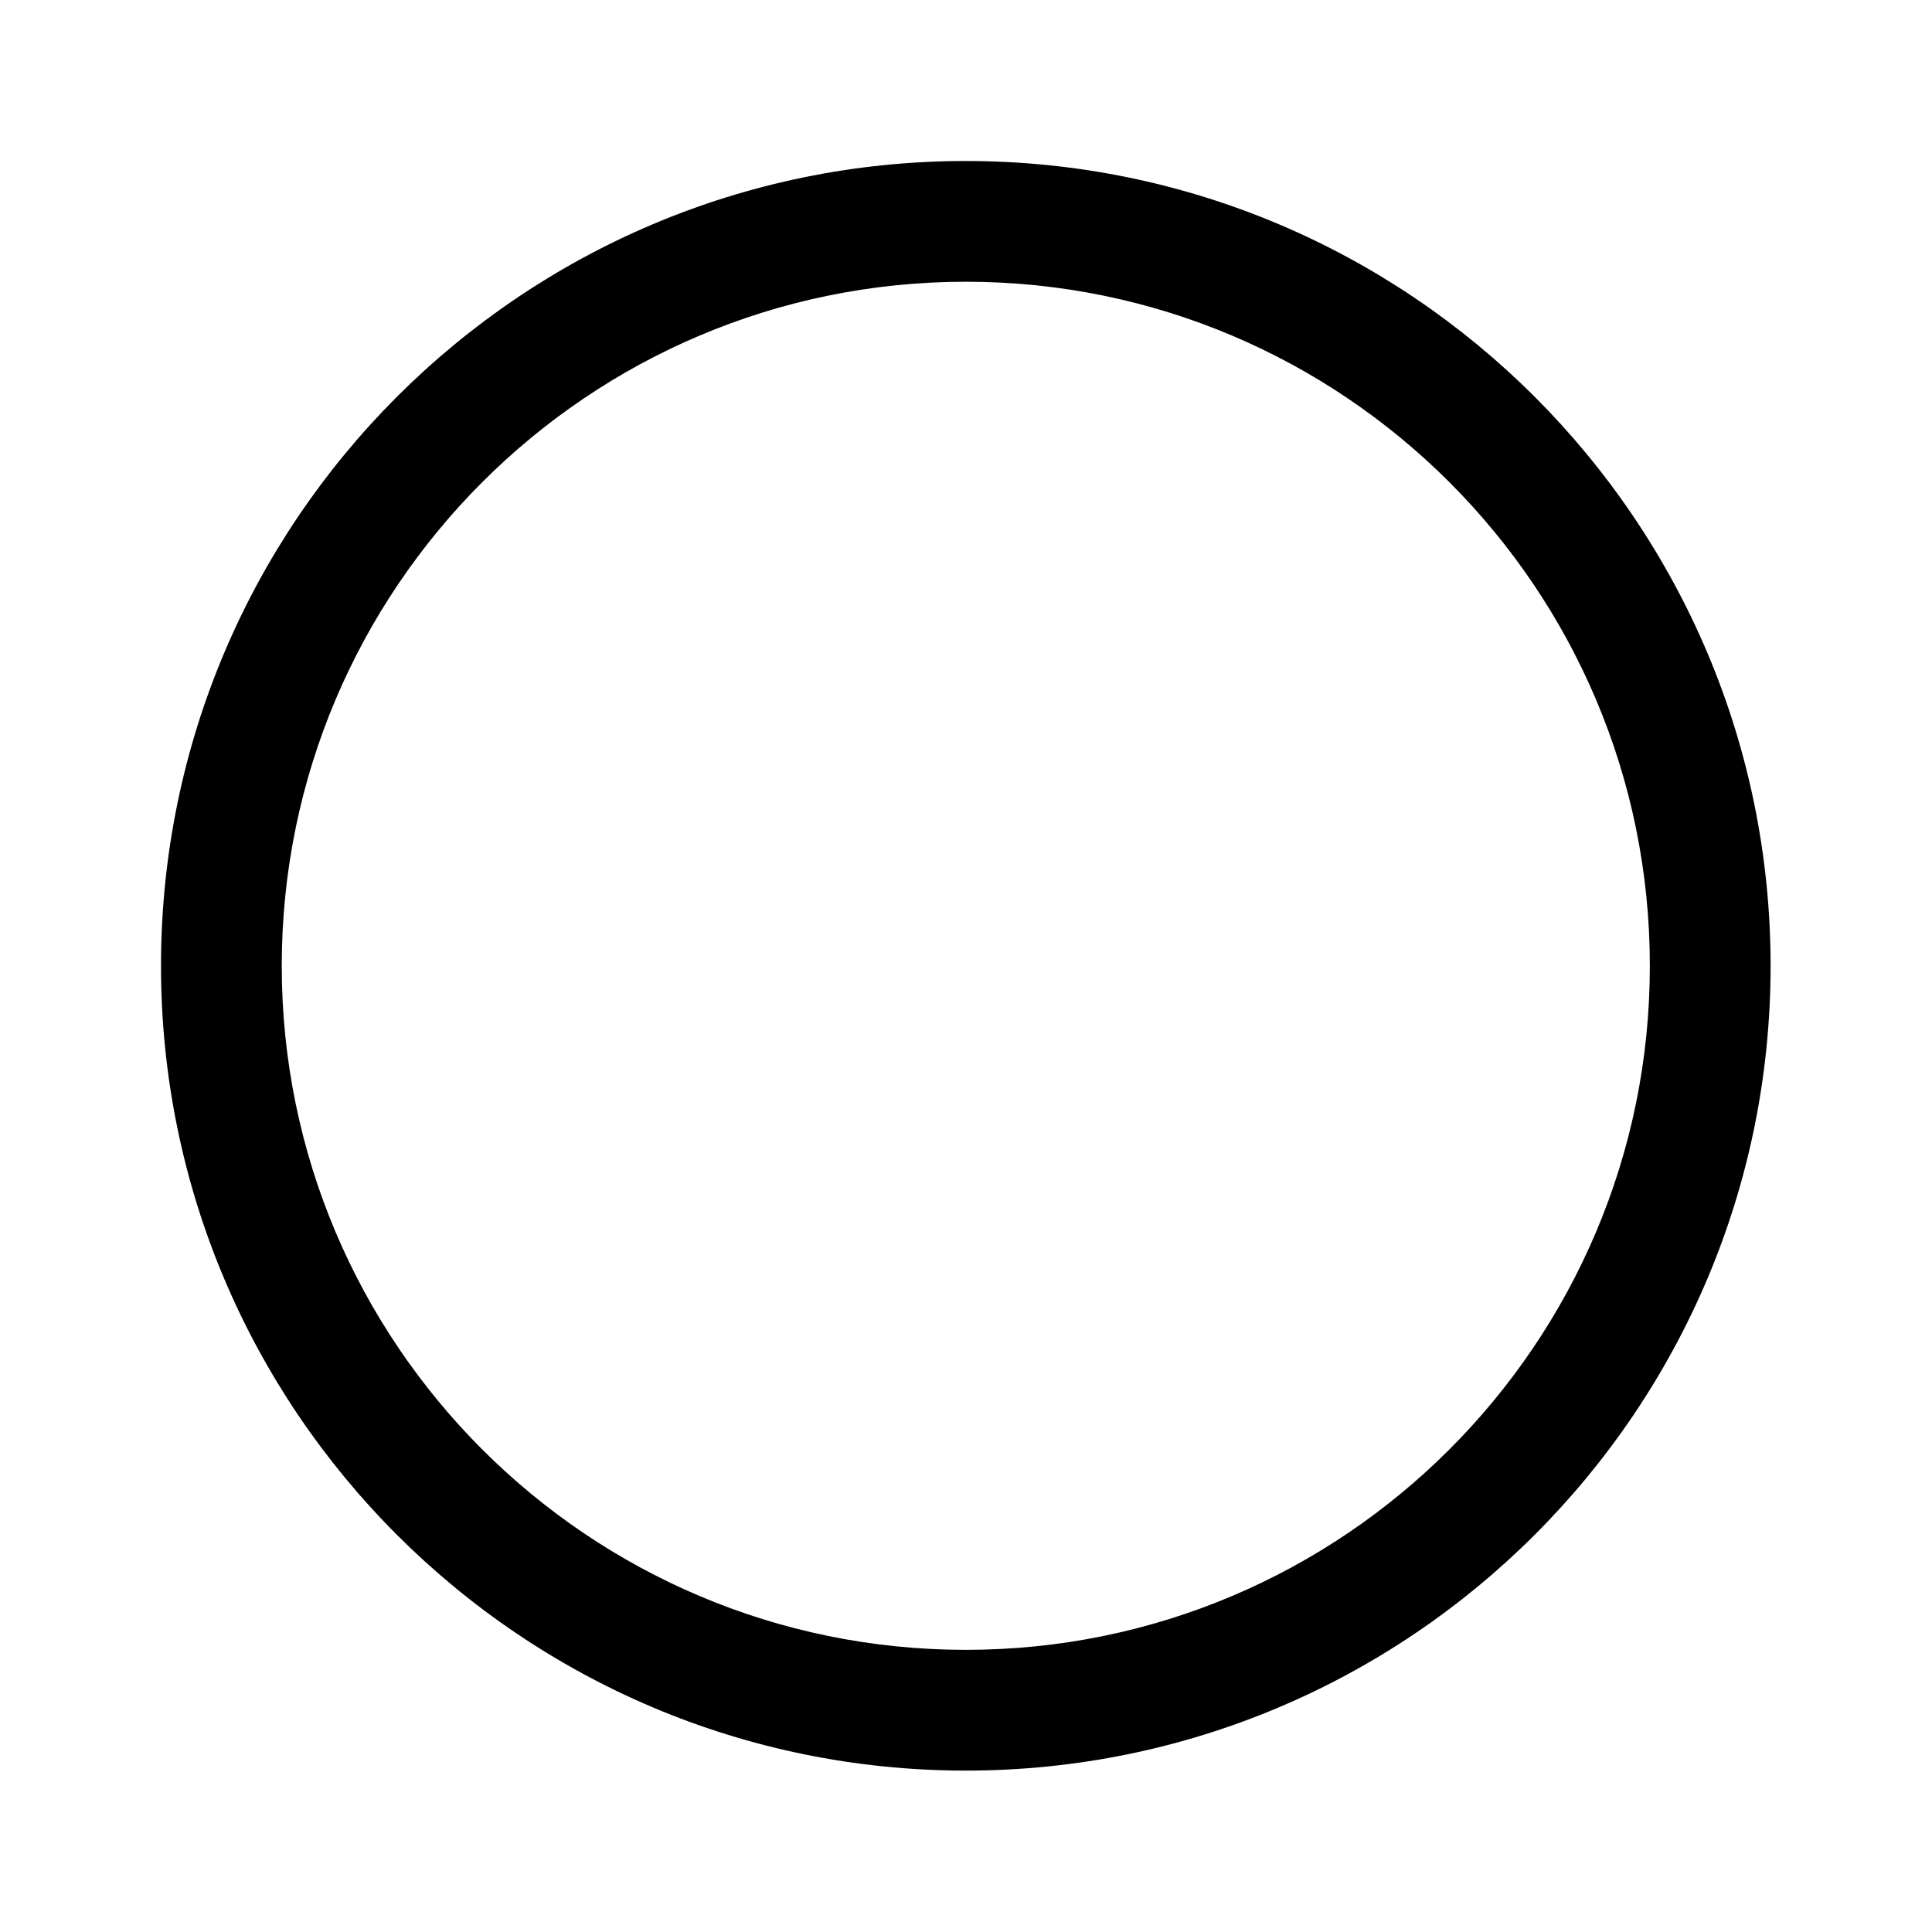
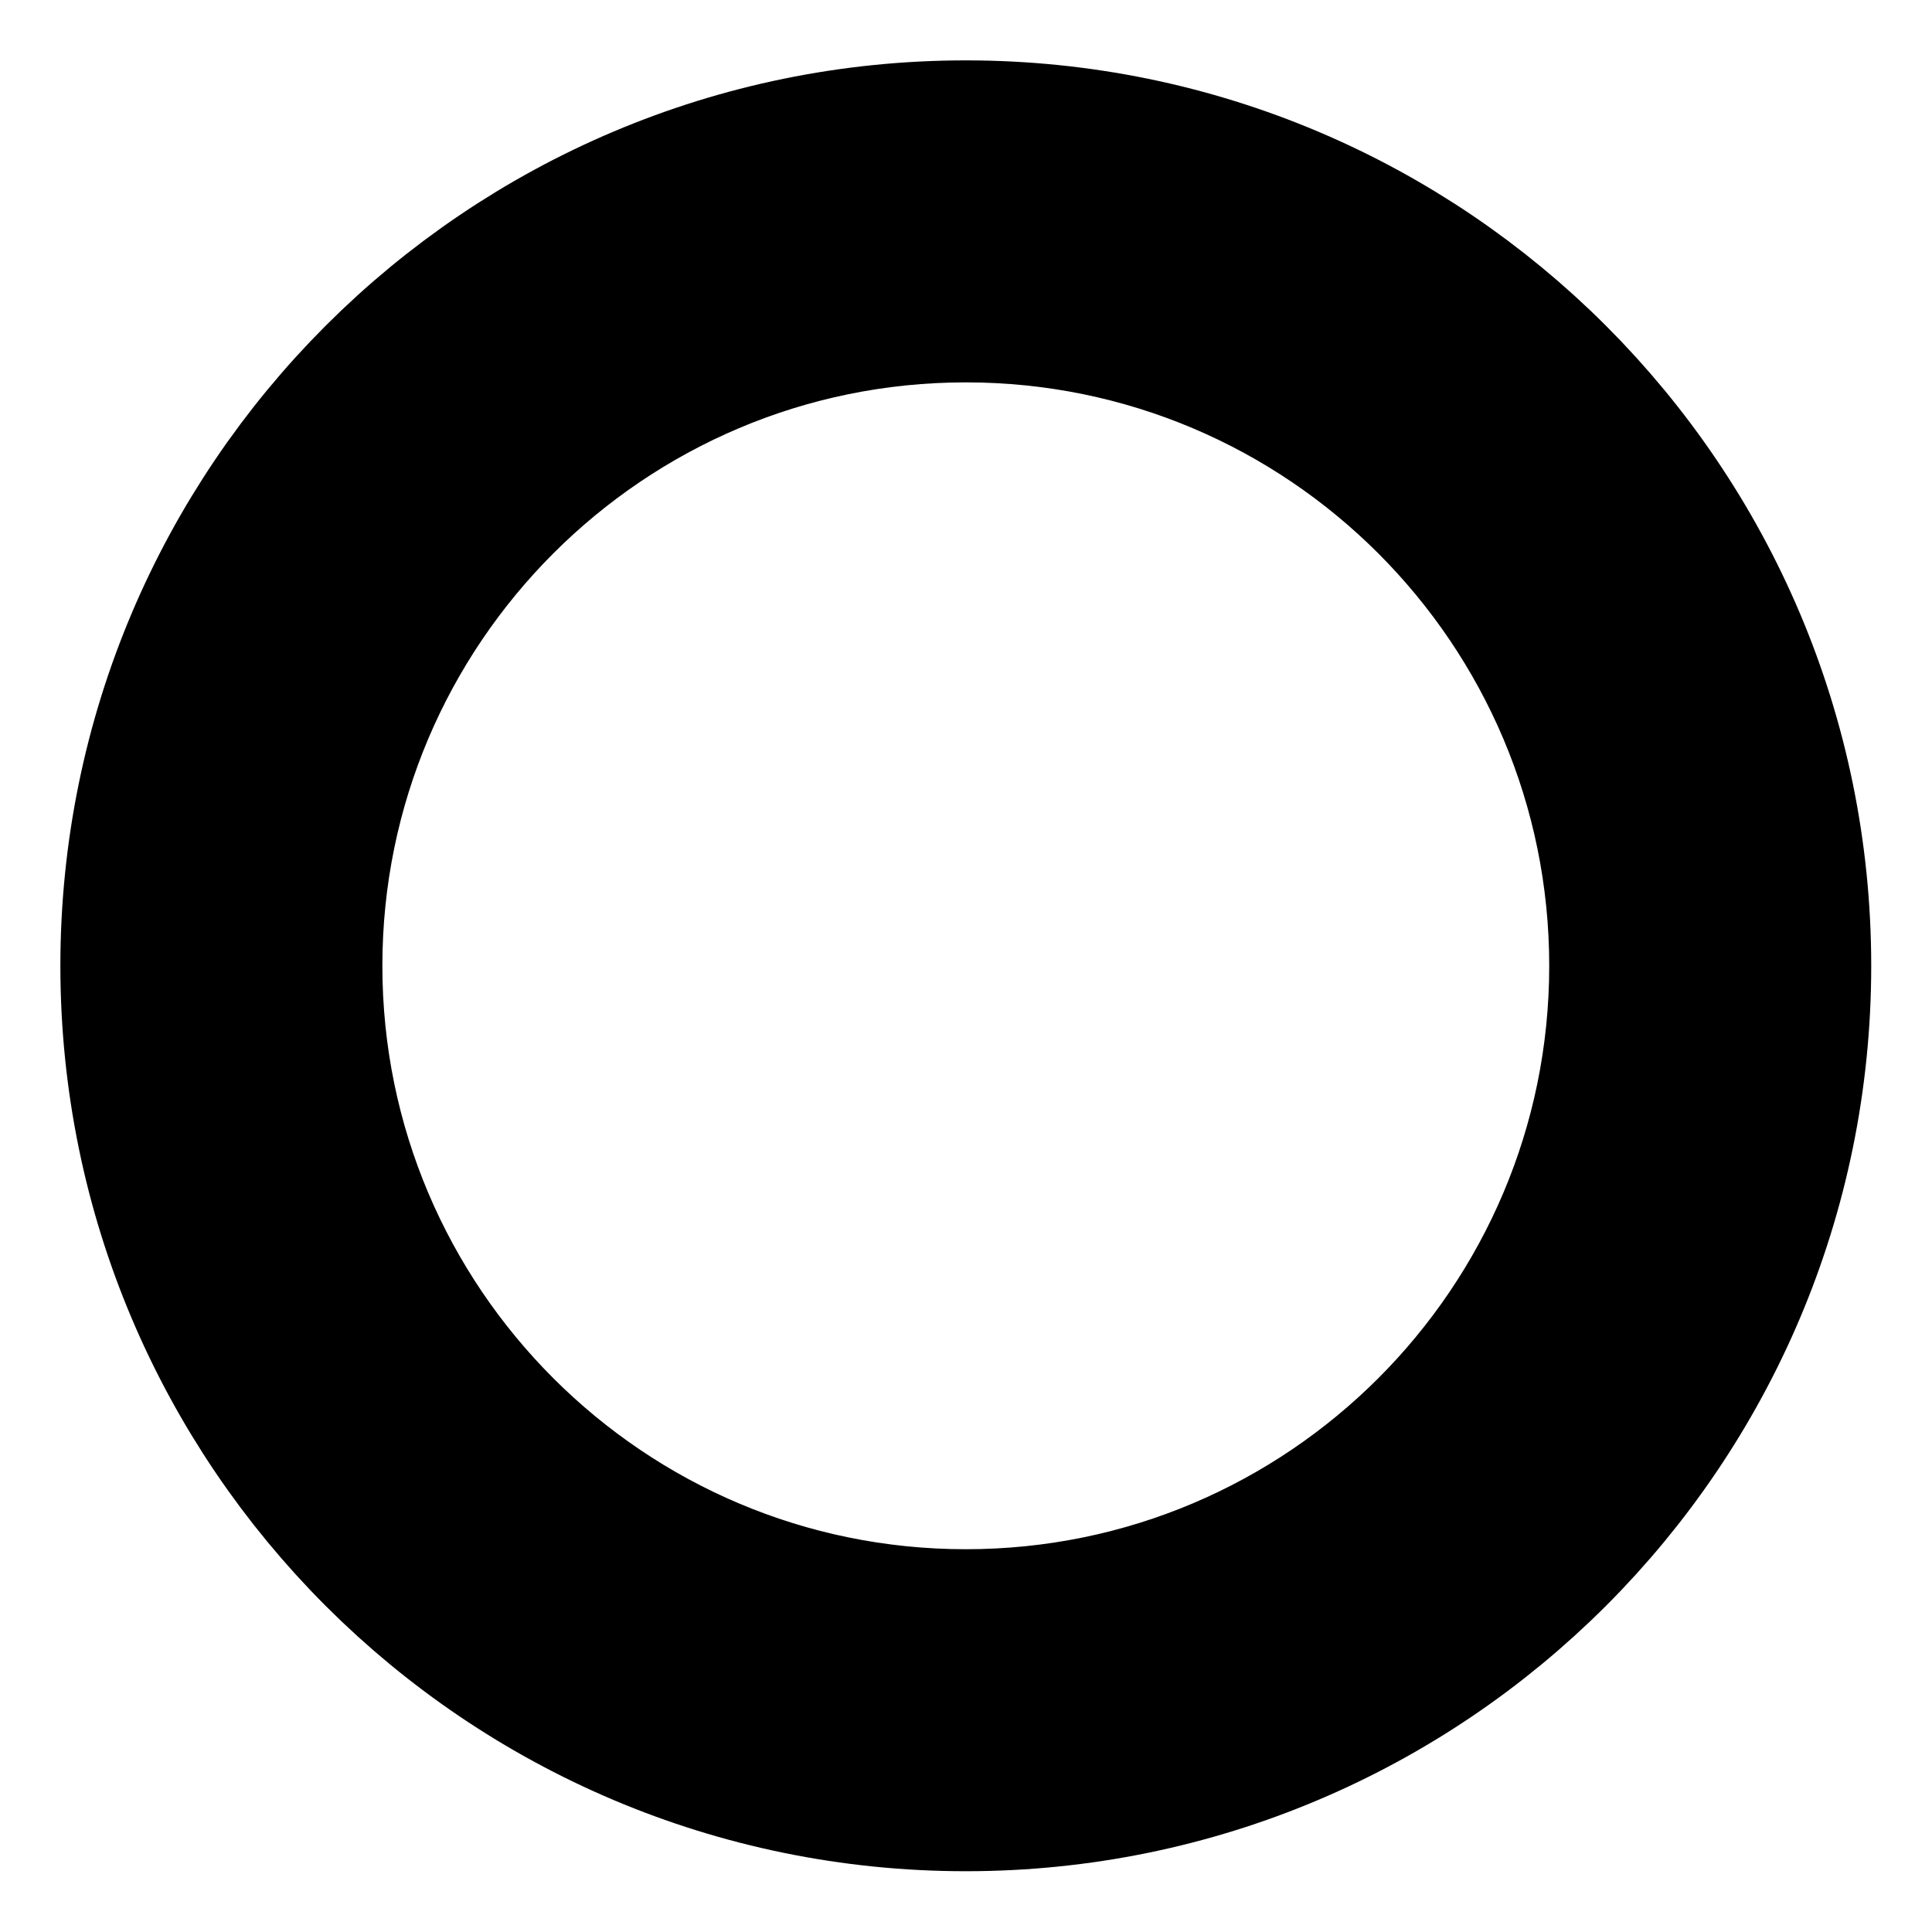
- <svg xmlns="http://www.w3.org/2000/svg" clip-rule="evenodd" fill-rule="evenodd" stroke-linejoin="round" stroke-miterlimit="2" viewBox="0 0 24 24">
+ <svg xmlns="http://www.w3.org/2000/svg" clip-rule="evenodd" fill-rule="evenodd" stroke-linejoin="round" stroke="black" stroke-width="2.5" stroke-miterlimit="2" viewBox="0 0 24 24">
  <path d="m11.998 2c5.517 0 9.997 4.48 9.997 9.998 0 5.517-4.48 9.997-9.997 9.997-5.518 0-9.998-4.48-9.998-9.997 0-5.518 4.48-9.998 9.998-9.998zm0 1.5c-4.69 0-8.498 3.808-8.498 8.498s3.808 8.497 8.498 8.497 8.497-3.807 8.497-8.497-3.807-8.498-8.497-8.498z" fill-rule="nonzero" />
</svg>
